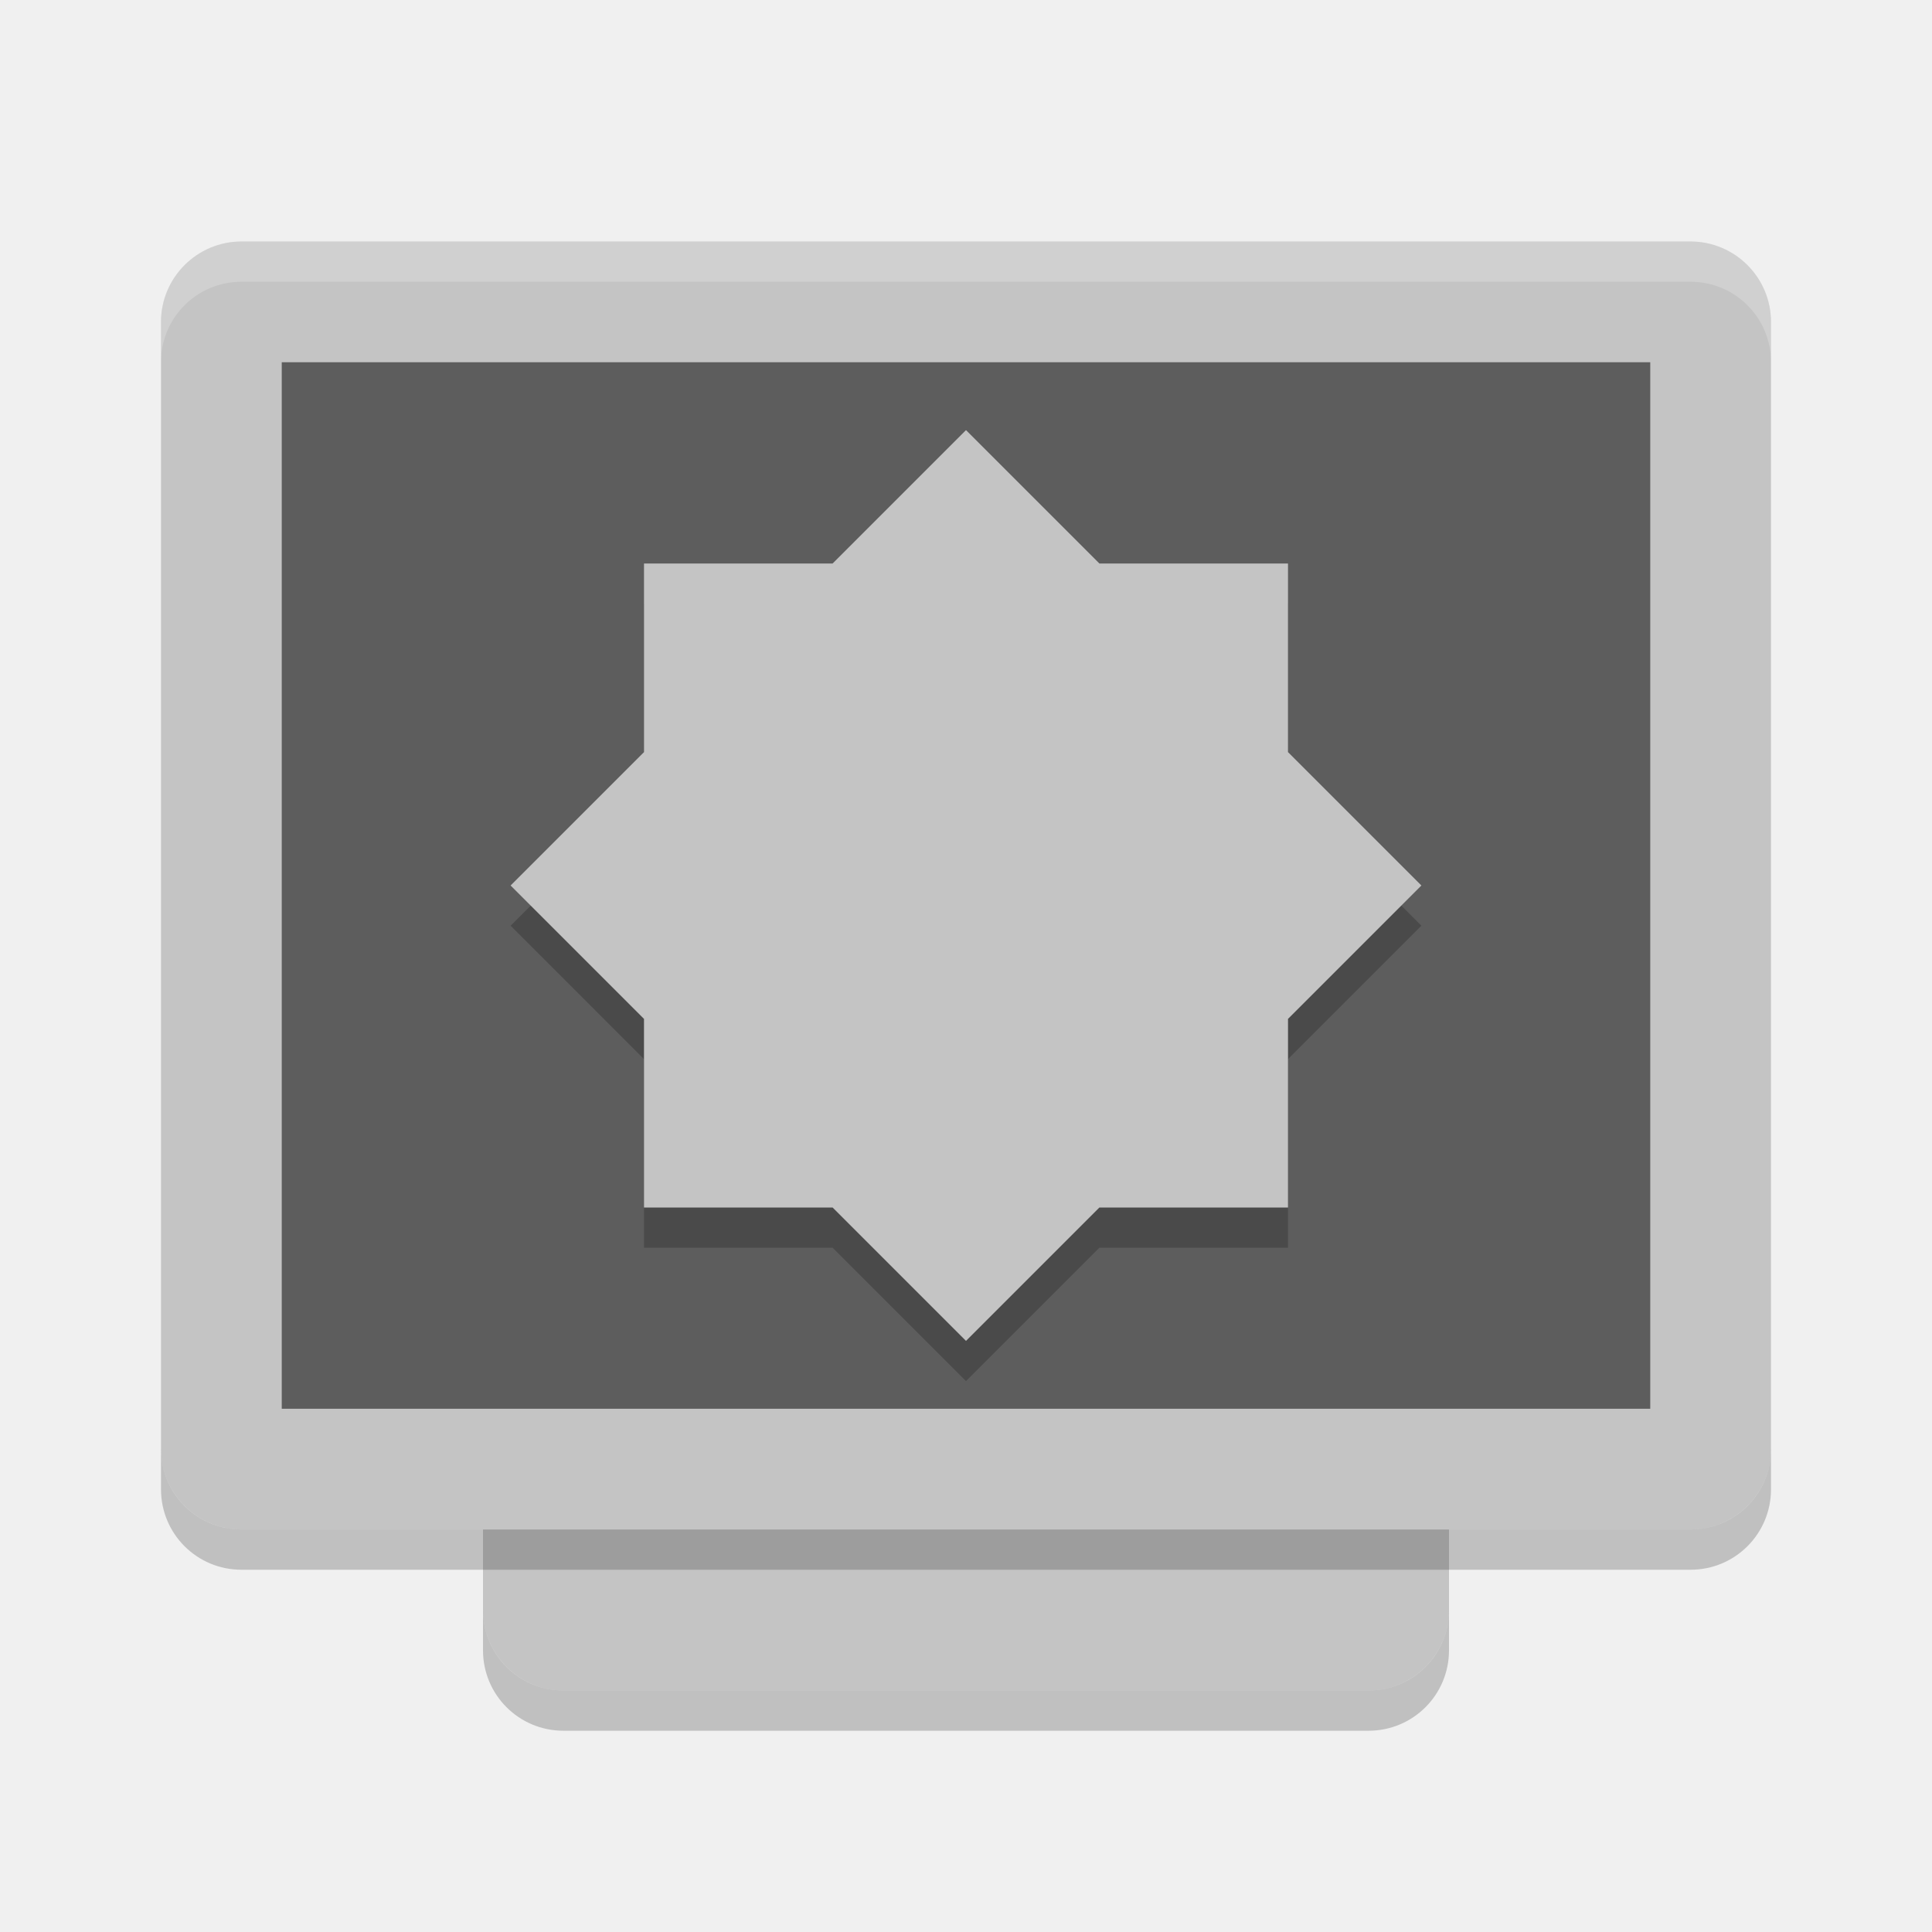
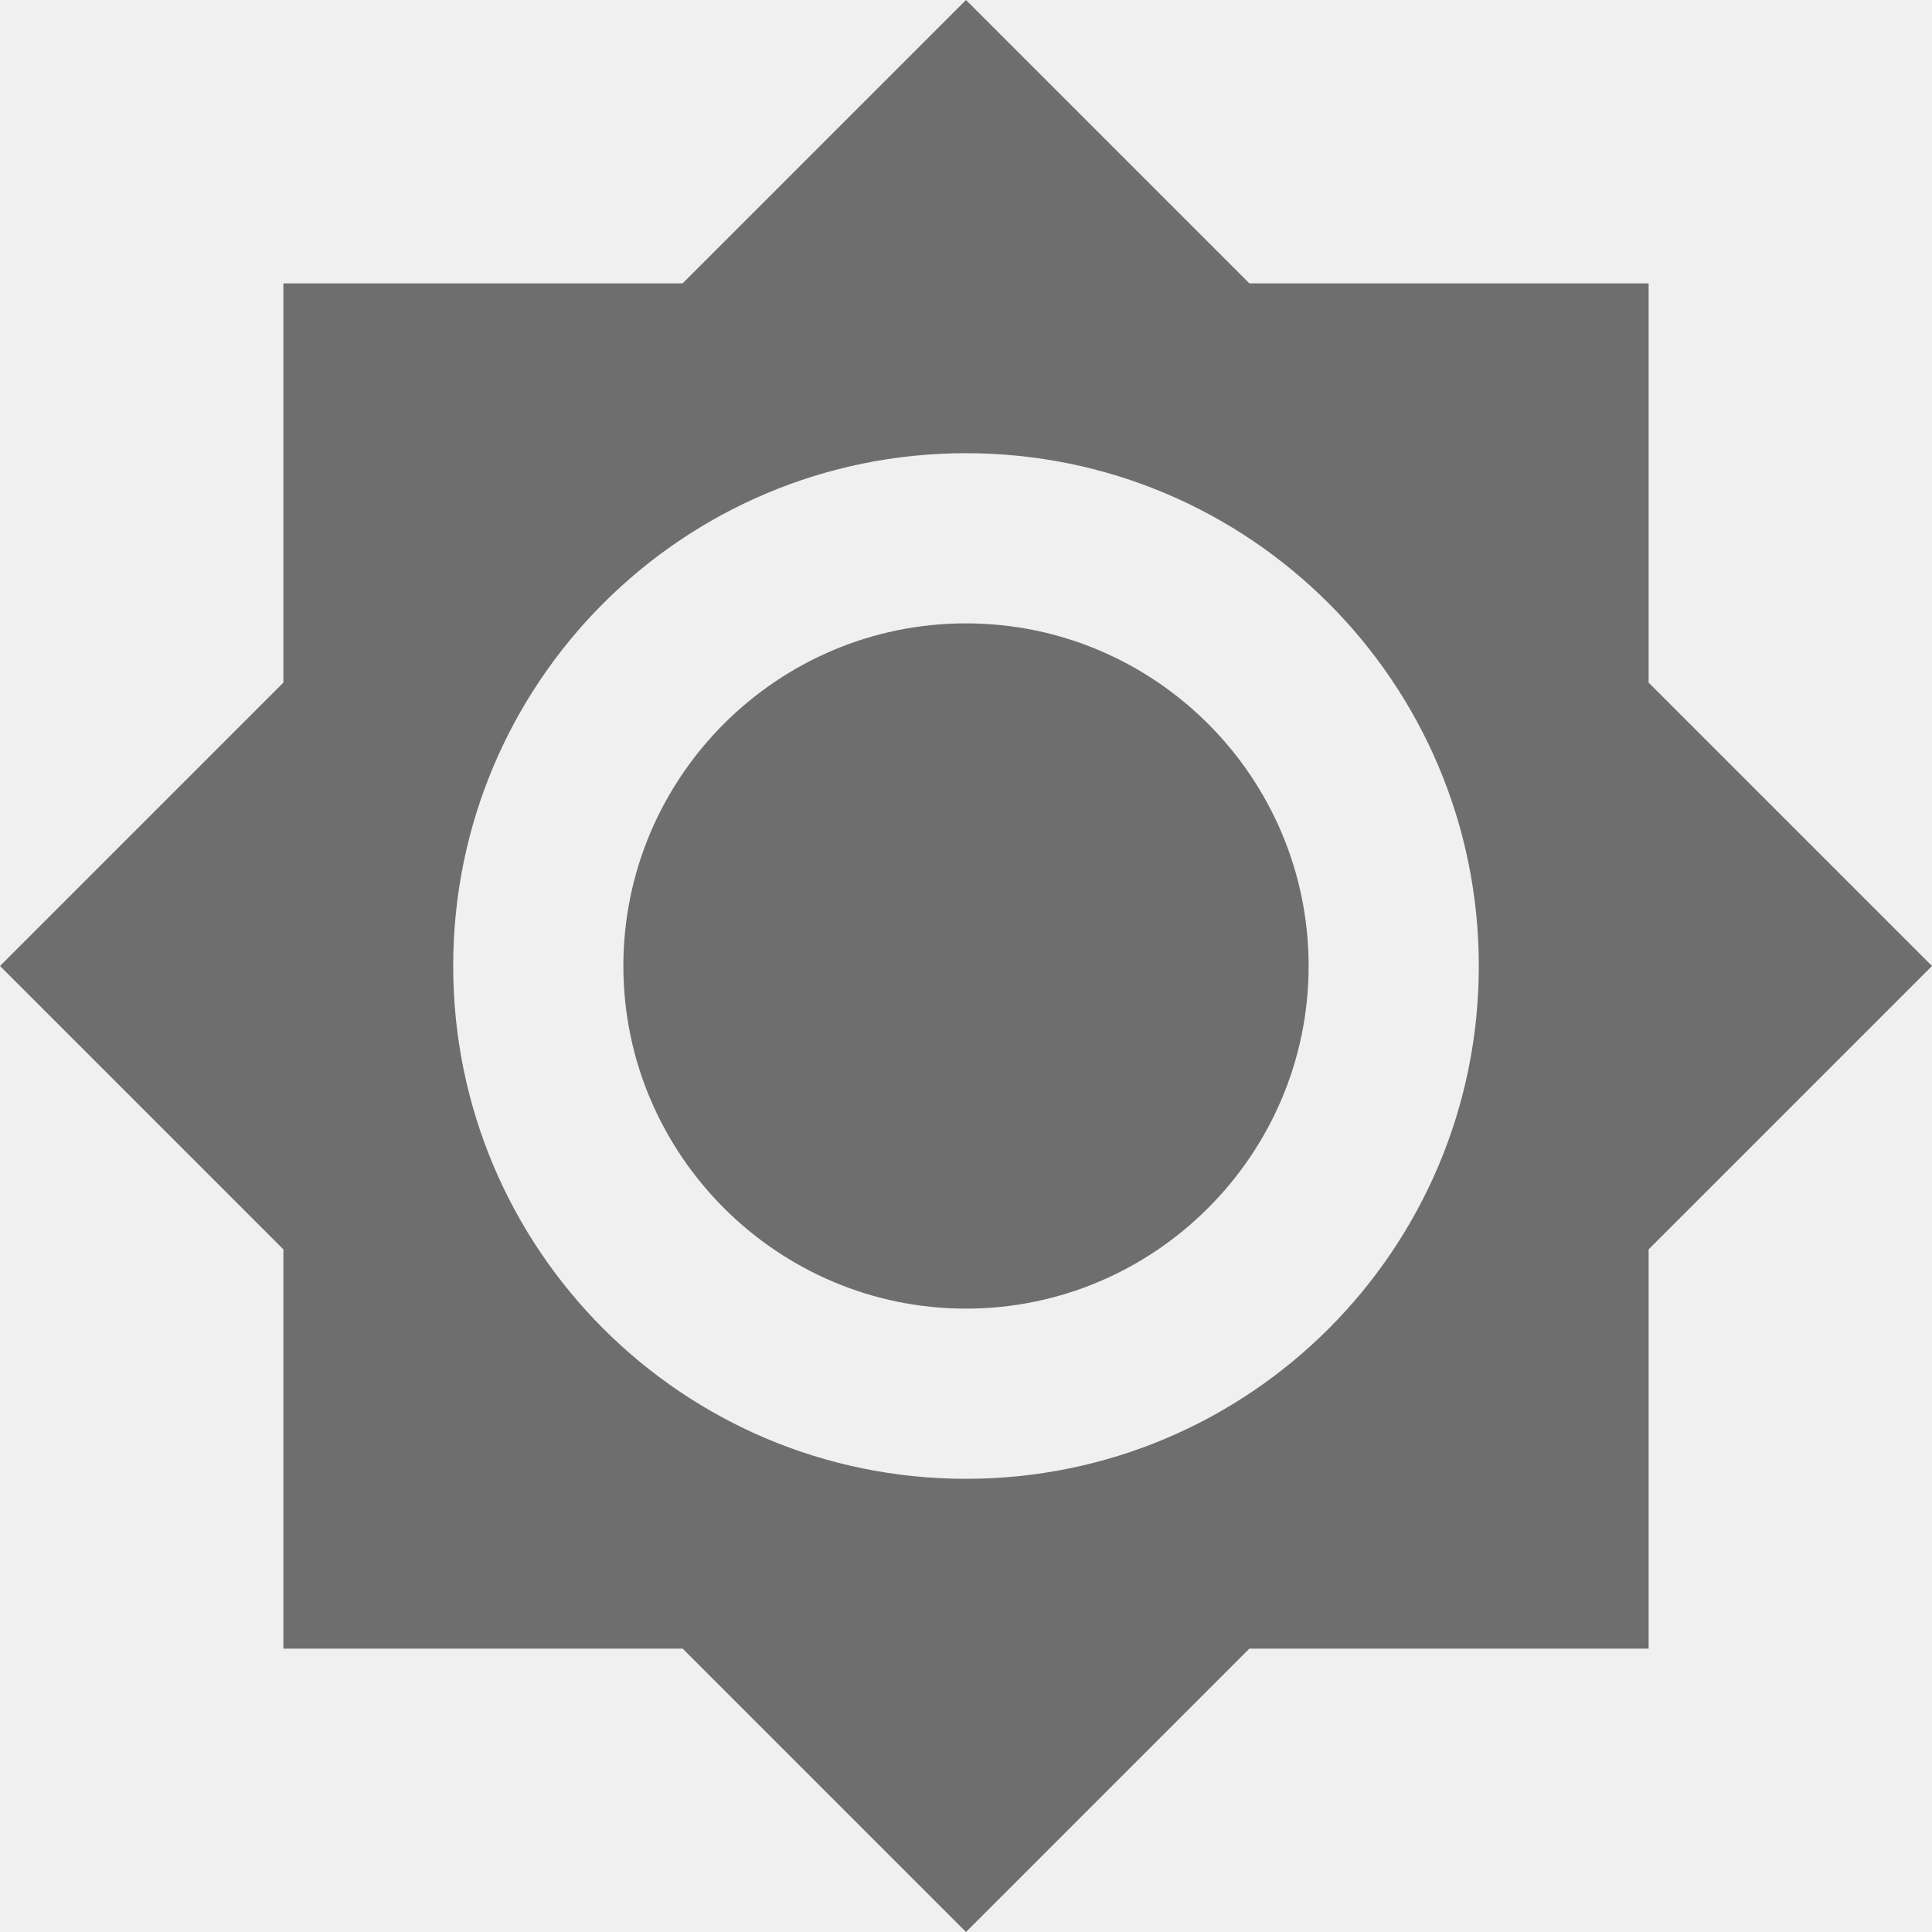
- <svg xmlns="http://www.w3.org/2000/svg" width="48" height="48" version="1.1" viewBox="0 0 48 48">
-   <rect fill="#c4c4c4" width="32" height="24" x="-42" y="-36" rx="2" ry="2" transform="matrix(0,-1,-1,0,0,0)" />
-   <rect fill="#c4c4c4" width="32" height="40" x="-38" y="-44" rx="2" ry="2" transform="matrix(0,-1,-1,0,0,0)" />
-   <rect fill="#5d5d5d" width="26" height="34" x="-35" y="-41" rx="0" ry="0" transform="matrix(0,-1,-1,0,0,0)" />
-   <path fill="#fff" opacity=".2" d="m6 6c-1.108 0-2 0.892-2 2v1c0-1.108 0.892-2 2-2h36c1.108 0 2 0.892 2 2v-1c0-1.108-0.892-2-2-2h-36z" />
-   <path opacity=".2" d="m12 40v1c0 1.108 0.892 2 2 2h20c1.108 0 2-0.892 2-2v-1c0 1.108-0.892 2-2 2h-20c-1.108 0-2-0.892-2-2z" />
-   <path opacity=".2" d="m4 36v1c0 1.108 0.892 2 2 2h36c1.108 0 2-0.892 2-2v-1c0 1.108-0.892 2-2 2h-36c-1.108 0-2-0.892-2-2z" />
-   <path opacity=".2" d="m24 11.685-3.314 3.314h-4.686v4.686l-3.314 3.314 3.314 3.314v4.686h4.686l3.314 3.314 3.314-3.314h4.686v-4.686l3.314-3.314-3.314-3.315v-4.686h-4.686l-3.314-3.315z" />
-   <path fill="#c4c4c4" d="m24 10.686-3.314 3.314h-4.686v4.686l-3.314 3.314 3.314 3.314v4.686h4.686l3.314 3.314 3.314-3.314h4.686v-4.686l3.314-3.314-3.314-3.314v-4.686h-4.686l-3.314-3.314z" />
+ <svg xmlns="http://www.w3.org/2000/svg" version="1.1" id="Layer_1" x="0px" y="0px" viewBox="131 -131 512 512" style="enable-background:new 131 -131 512 512;" xml:space="preserve">
+   <g id="XMLID_6_">
+     <path fill="#6E6E6E" id="XMLID_11_" d="M567.9,49.9V-55.9H462.1L387-131l-75.1,75.1H206.1V49.9L131,125l75.1,75.1v105.8h105.8L387,381l75.1-75.1   h105.8V200.1L643,125L567.9,49.9z M387,260.9c-75.1,0-135.9-60.8-135.9-135.9S311.9-10.9,387-10.9S522.9,49.9,522.9,125   S462.1,260.9,387,260.9z M387,34.2c-50.1,0-90.8,40.8-90.8,90.8s40.8,90.8,90.8,90.8s90.8-40.8,90.8-90.8S437.1,34.2,387,34.2z" />
+   </g>
</svg>
